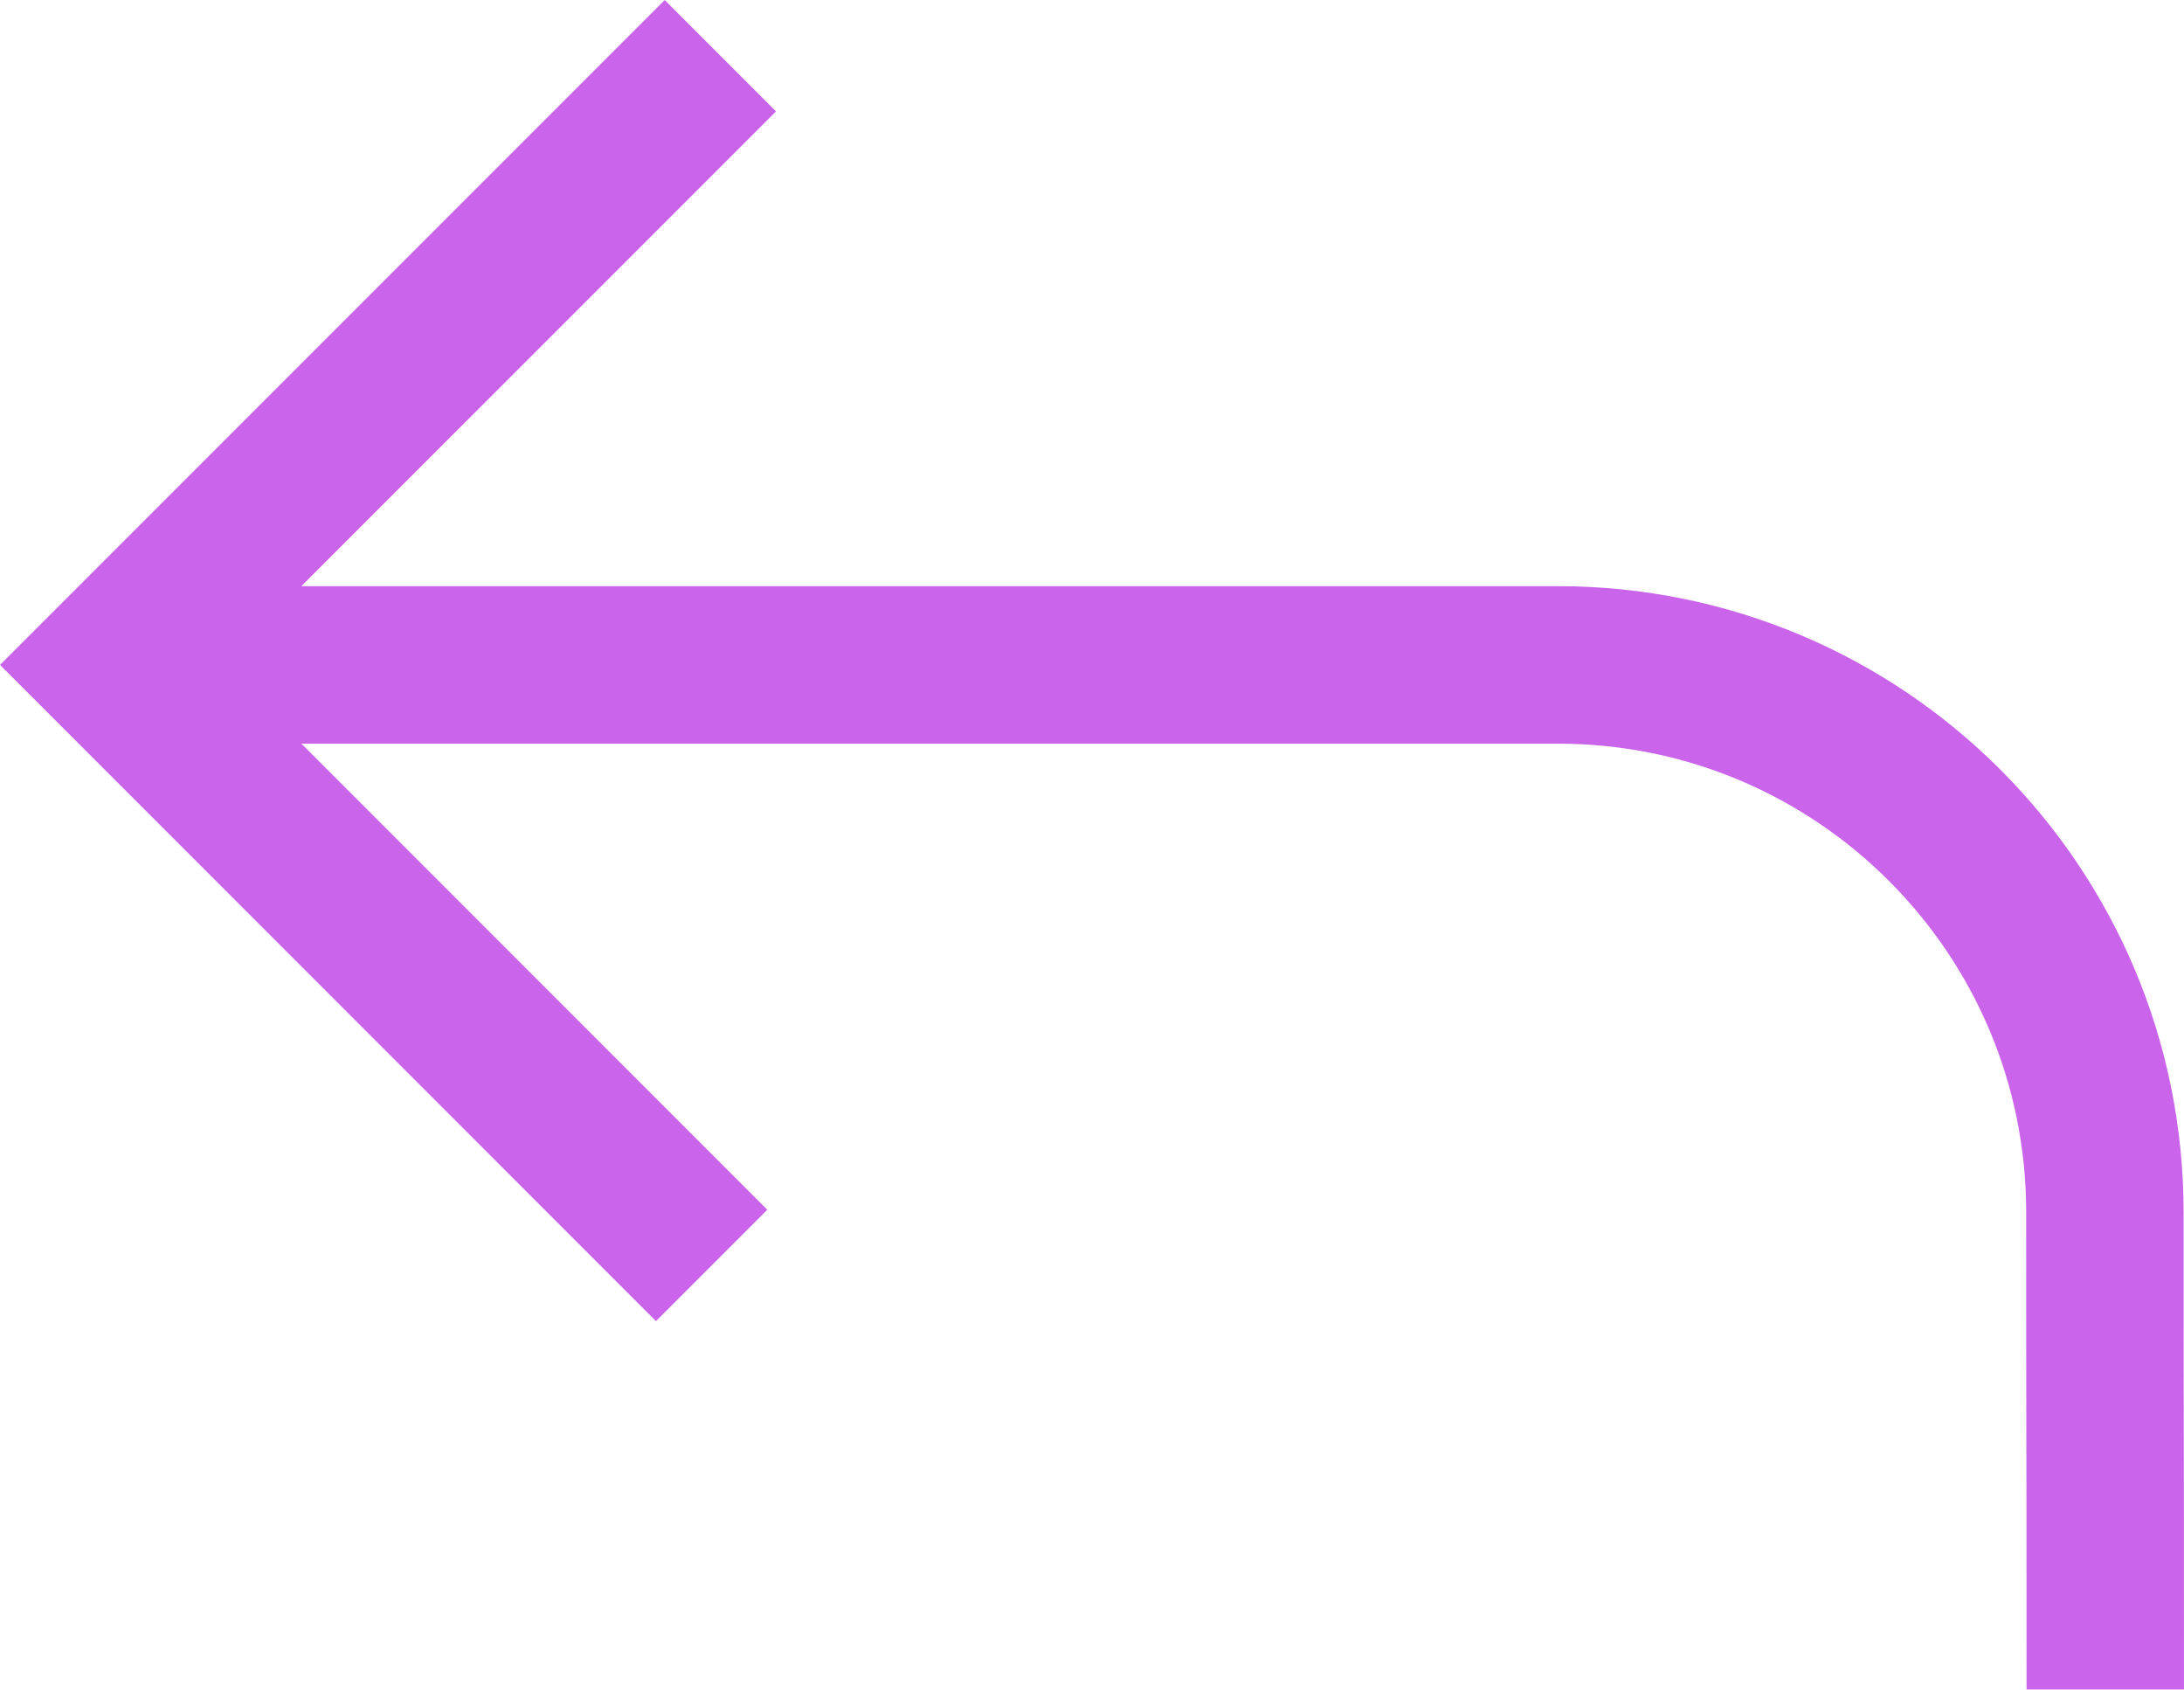
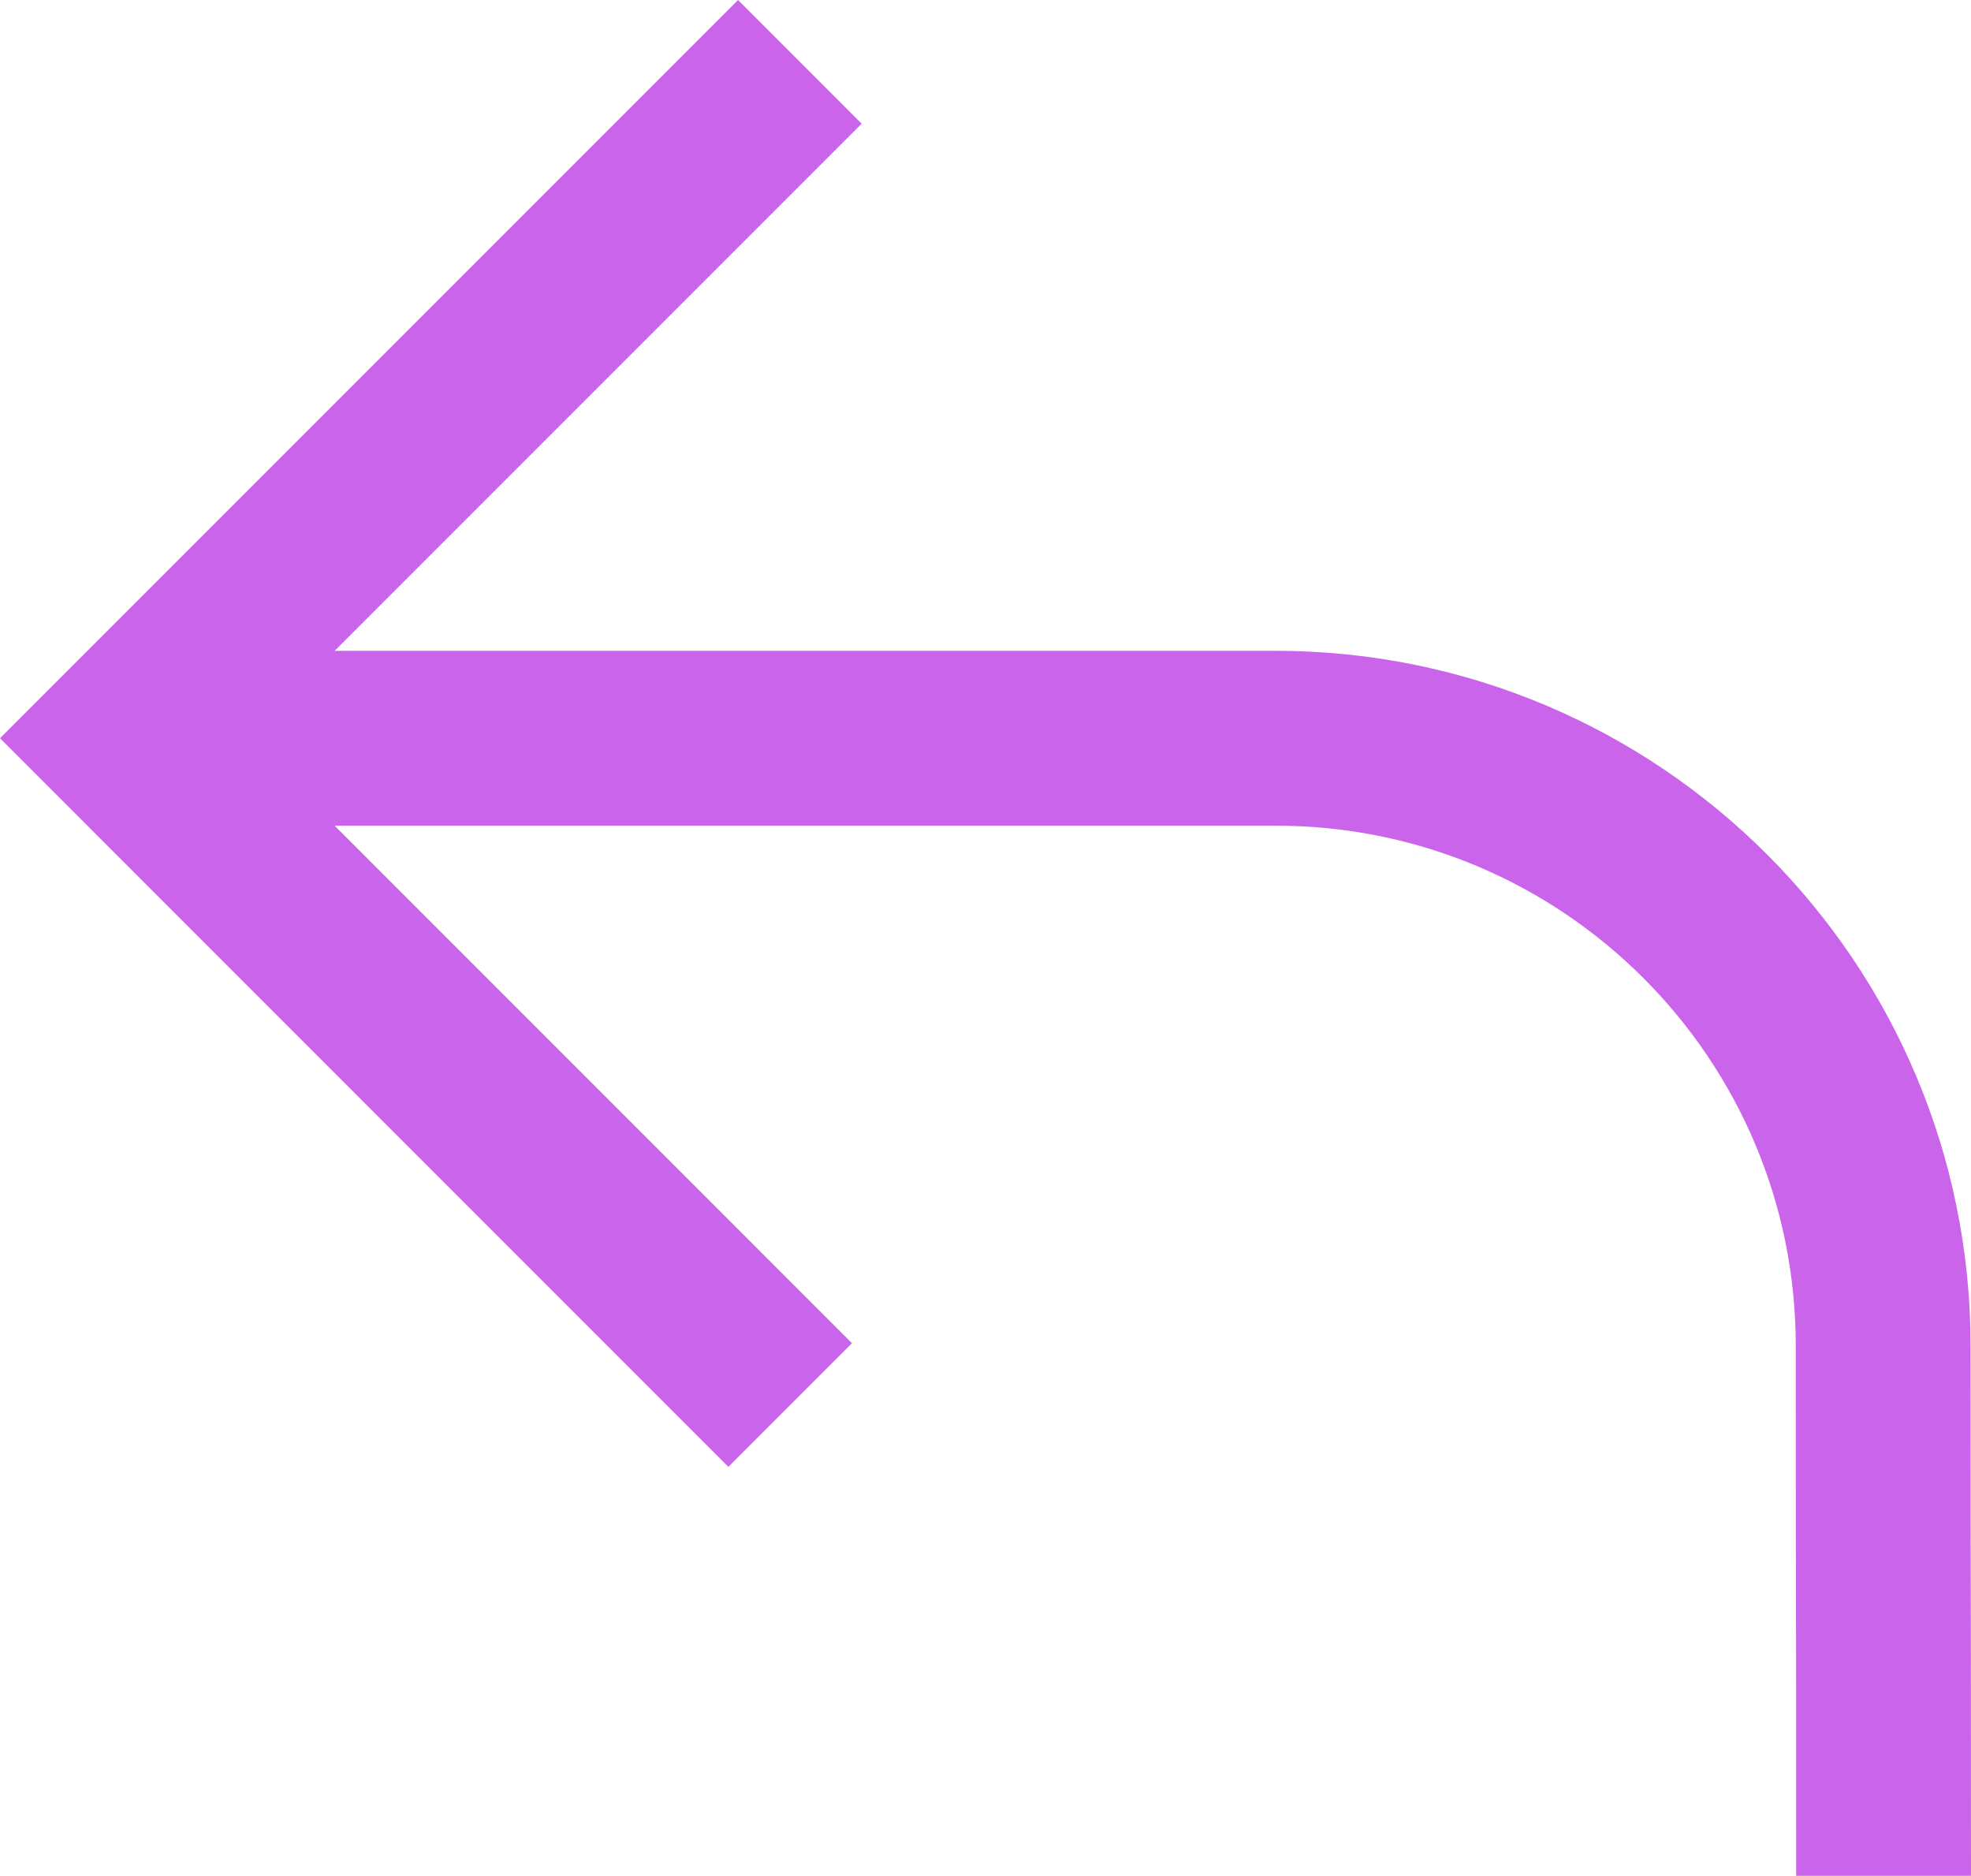
- <svg xmlns="http://www.w3.org/2000/svg" width="16.119" height="12.466" viewBox="0 0 29.286 22.649" version="1.1" id="svg5">
+ <svg xmlns="http://www.w3.org/2000/svg" width="13.101" height="12.466" viewBox="0 0 23.803 22.649" version="1.1" id="svg5">
  <defs id="defs2" />
-   <g id="layer1" transform="matrix(1.008612,0,0,1.008727,-7.258893,-5.951104)" style="stroke-width:2.093;stroke-dasharray:none;stroke:#ca64ea;stroke-opacity:1">
-     <path id="path1051" style="fill:none;stroke:#ca64ea;stroke-width:2.093;stroke-linecap:butt;stroke-dasharray:none;stroke-opacity:1" d="m 27.907,14.736 c 4.017,0 7.274,3.257 7.274,7.274 0,4.017 0.005,1.947 0.005,6.342 M 9.495,14.736 H 27.907 M 16.774,6.64 8.677,14.736 16.658,22.717" />
+   <g id="layer1" transform="matrix(1.008612,0,0,1.008727,-7.25889,-5.951103)" style="stroke:#ca64ea;stroke-width:2.093;stroke-dasharray:none;stroke-opacity:1">
+     <path id="path1051" style="fill:none;stroke:#ca64ea;stroke-width:2.093;stroke-linecap:butt;stroke-dasharray:none;stroke-opacity:1" d="m 22.471,14.736 c 4.017,0 7.274,3.257 7.274,7.274 0,4.017 0.005,1.947 0.005,6.342 M 9.495,14.736 H 22.471 M 16.774,6.64 8.677,14.736 16.658,22.717" />
  </g>
</svg>
